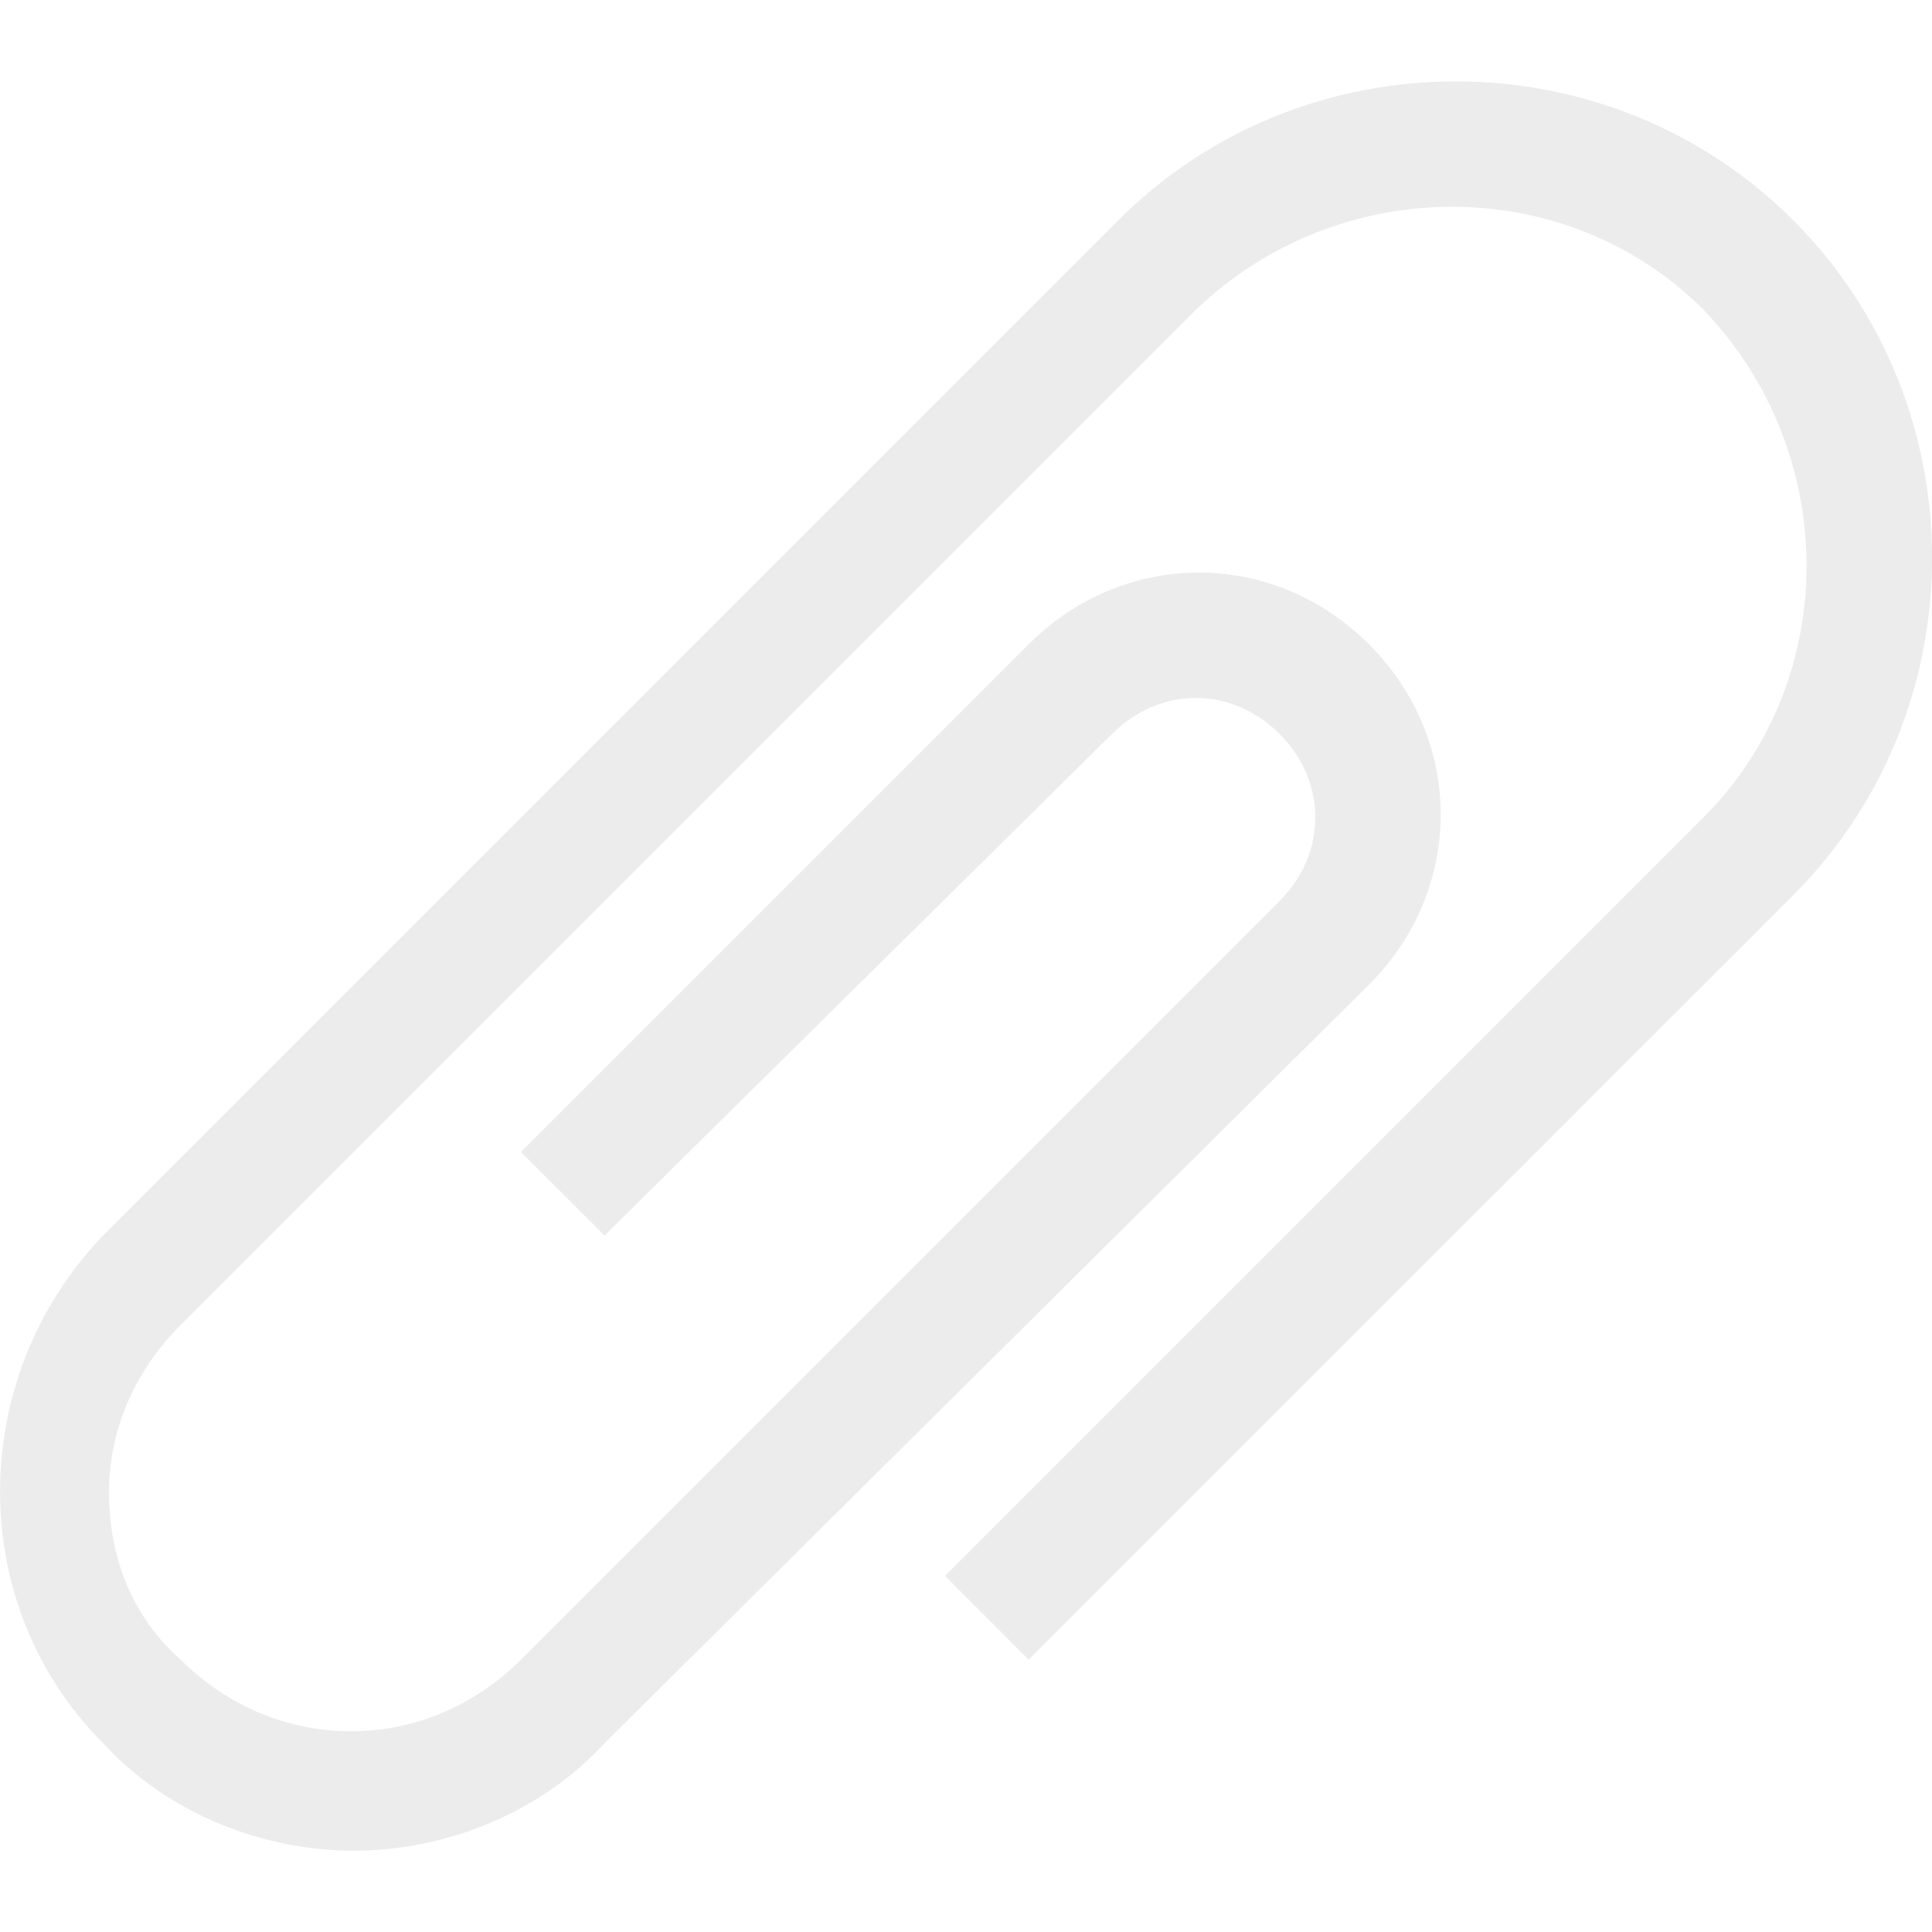
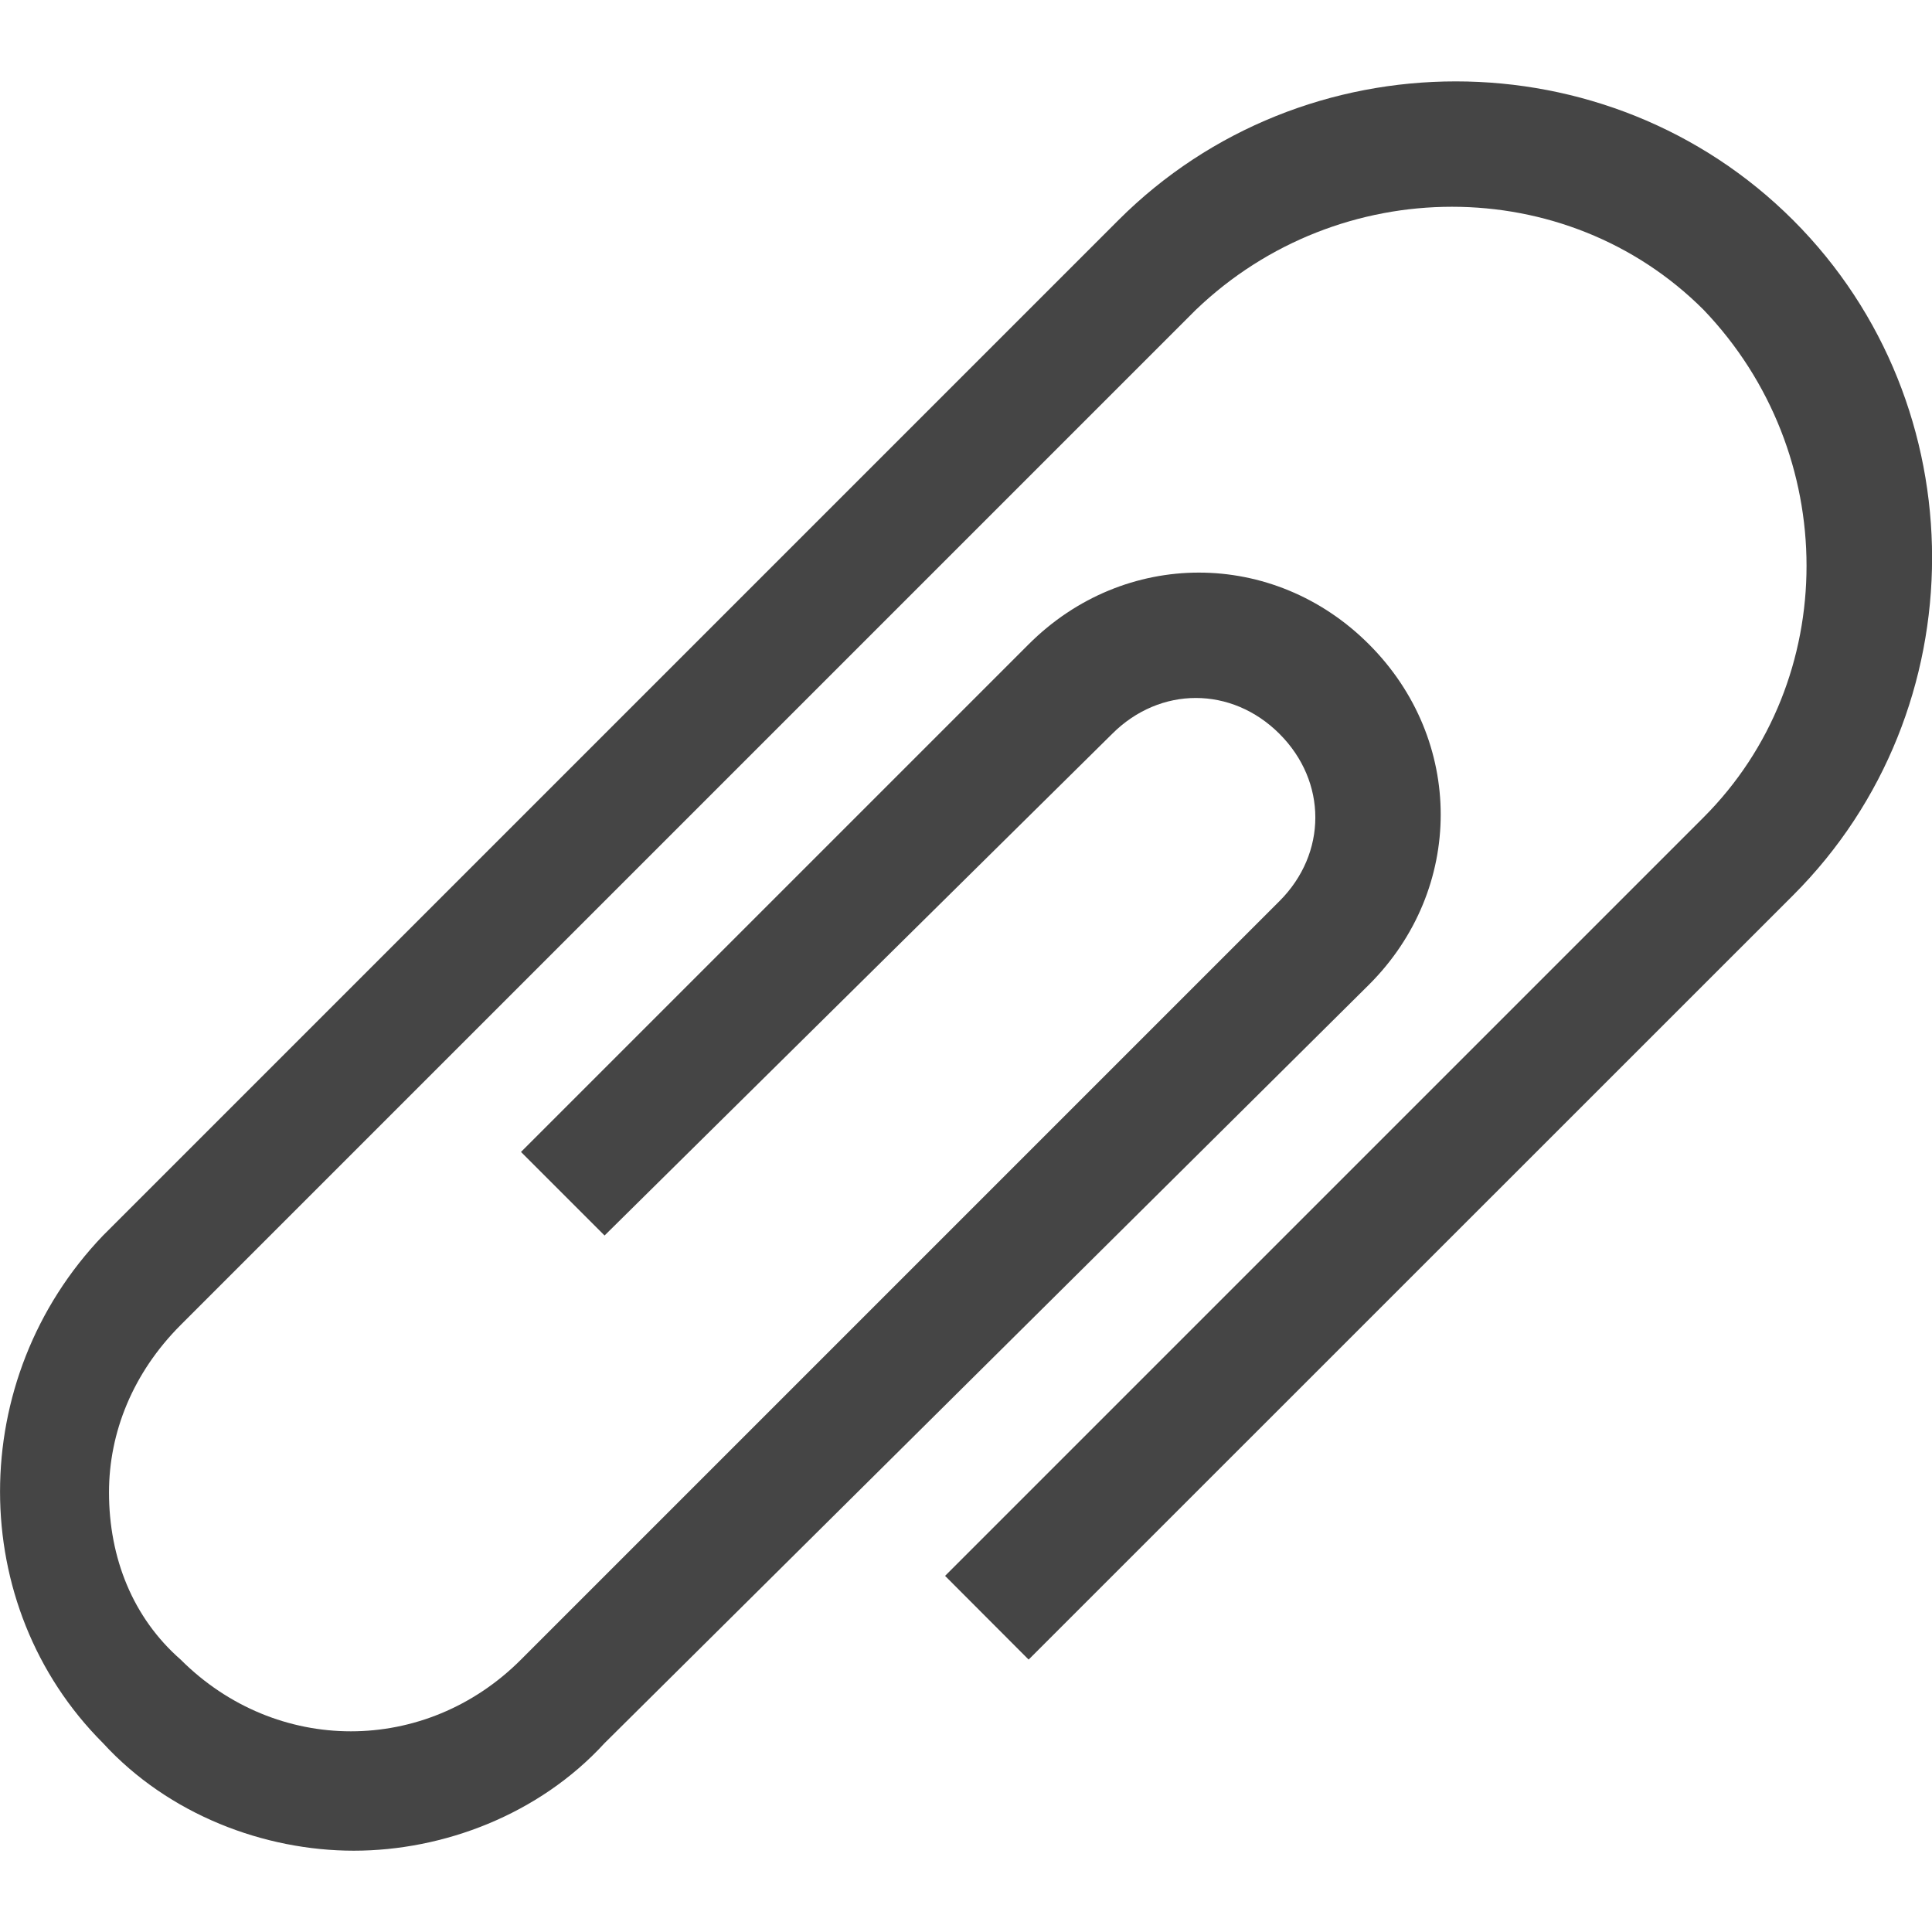
<svg xmlns="http://www.w3.org/2000/svg" height="12" width="12" version="1.1" id="svg2" enable-background="new 0 0 50 50" viewBox="0 0 12 12">
  <defs id="defs8" />
-   <path style="fill:#ececec" id="path4" d="m 2.198,11.495 c -0.556,0 -1.15,-0.223 -1.558,-0.668 -0.853,-0.853 -0.853,-2.263 0,-3.153 L 6.946,1.368 c 1.15,-1.15 3.042,-1.15 4.192,0 1.15,1.15 1.15,3.042 0,4.192 L 6.389,10.308 5.87,9.788 10.581,5.077 c 0.853,-0.853 0.853,-2.263 0,-3.153 -0.853,-0.853 -2.263,-0.853 -3.153,0 l -6.306,6.306 c -0.297,0.297 -0.445,0.668 -0.445,1.039 0,0.408 0.148,0.779 0.445,1.039 0.594,0.594 1.521,0.594 2.114,0 l 4.711,-4.711 c 0.297,-0.297 0.297,-0.742 0,-1.039 -0.297,-0.297 -0.742,-0.297 -1.039,0 l -3.153,3.116 -0.519,-0.519 3.153,-3.153 c 0.594,-0.594 1.521,-0.594 2.114,0 0.594,0.594 0.594,1.521 0,2.114 l -4.748,4.711 c -0.408,0.445 -1.002,0.668 -1.558,0.668 z" />
+   <path style="fill:#454545" id="path4" d="m 2.198,11.495 c -0.556,0 -1.15,-0.223 -1.558,-0.668 -0.853,-0.853 -0.853,-2.263 0,-3.153 L 6.946,1.368 c 1.15,-1.15 3.042,-1.15 4.192,0 1.15,1.15 1.15,3.042 0,4.192 L 6.389,10.308 5.87,9.788 10.581,5.077 c 0.853,-0.853 0.853,-2.263 0,-3.153 -0.853,-0.853 -2.263,-0.853 -3.153,0 l -6.306,6.306 c -0.297,0.297 -0.445,0.668 -0.445,1.039 0,0.408 0.148,0.779 0.445,1.039 0.594,0.594 1.521,0.594 2.114,0 l 4.711,-4.711 c 0.297,-0.297 0.297,-0.742 0,-1.039 -0.297,-0.297 -0.742,-0.297 -1.039,0 l -3.153,3.116 -0.519,-0.519 3.153,-3.153 c 0.594,-0.594 1.521,-0.594 2.114,0 0.594,0.594 0.594,1.521 0,2.114 l -4.748,4.711 c -0.408,0.445 -1.002,0.668 -1.558,0.668 z" />
</svg>
